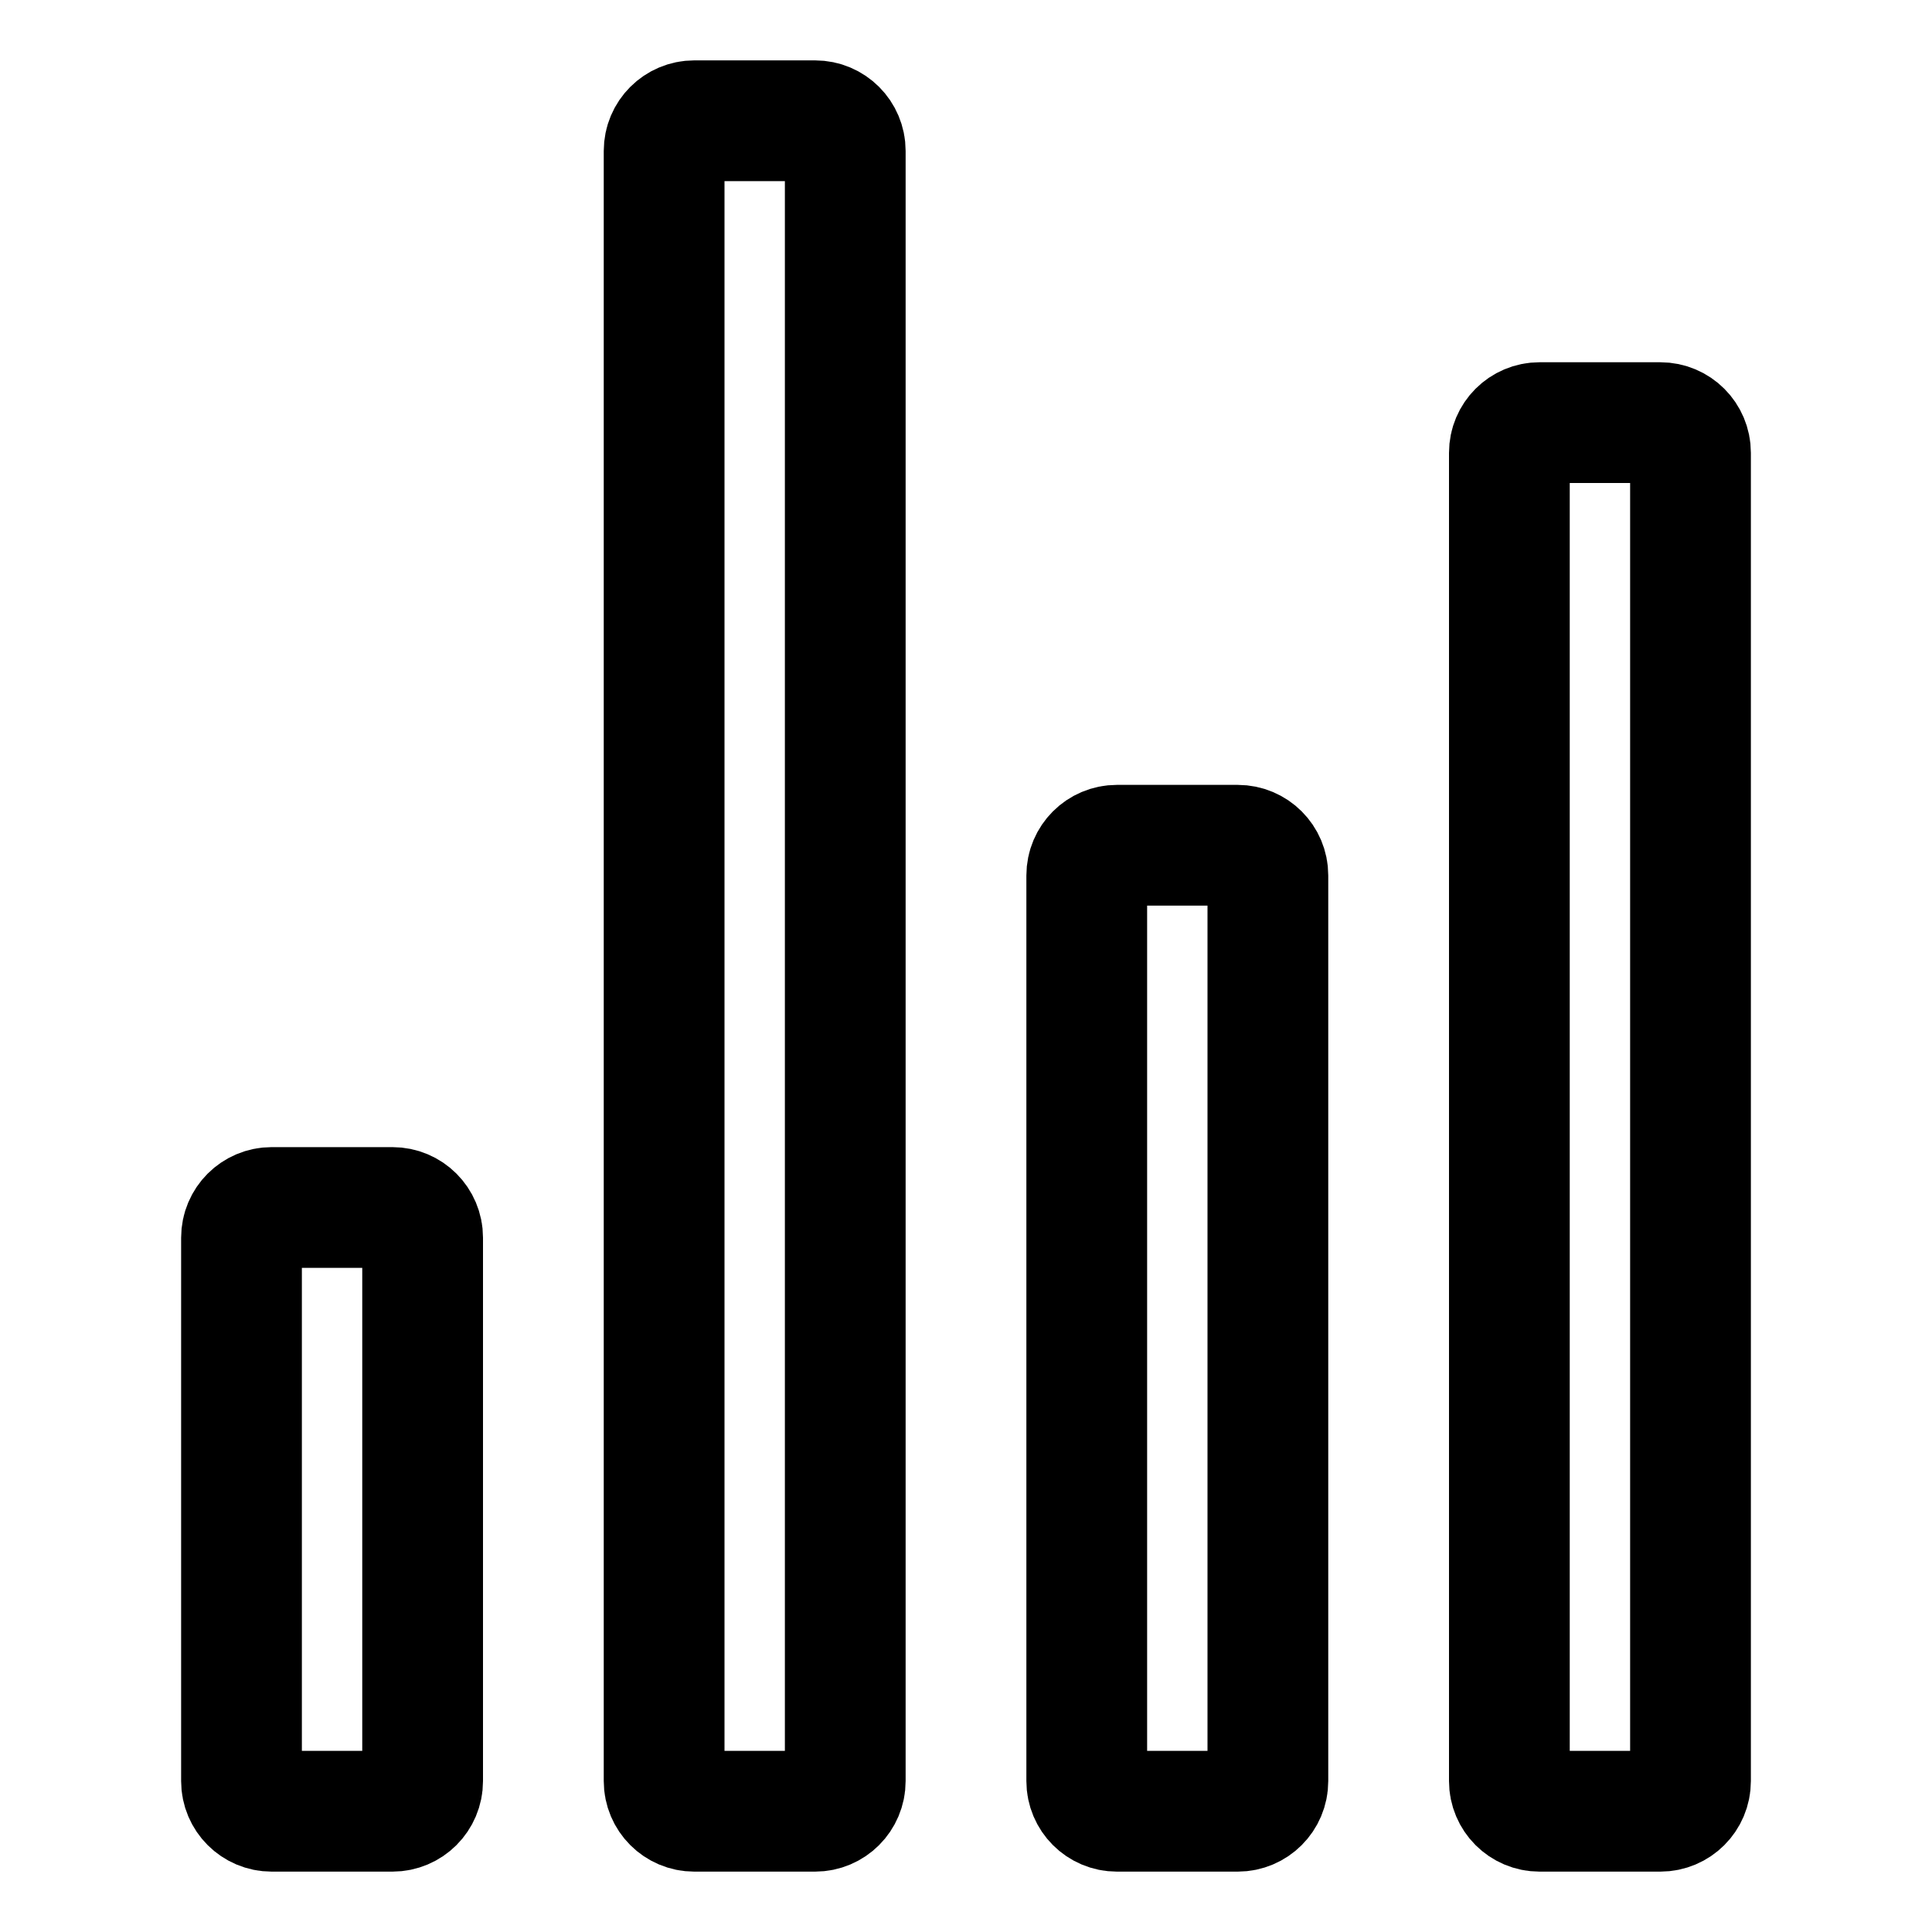
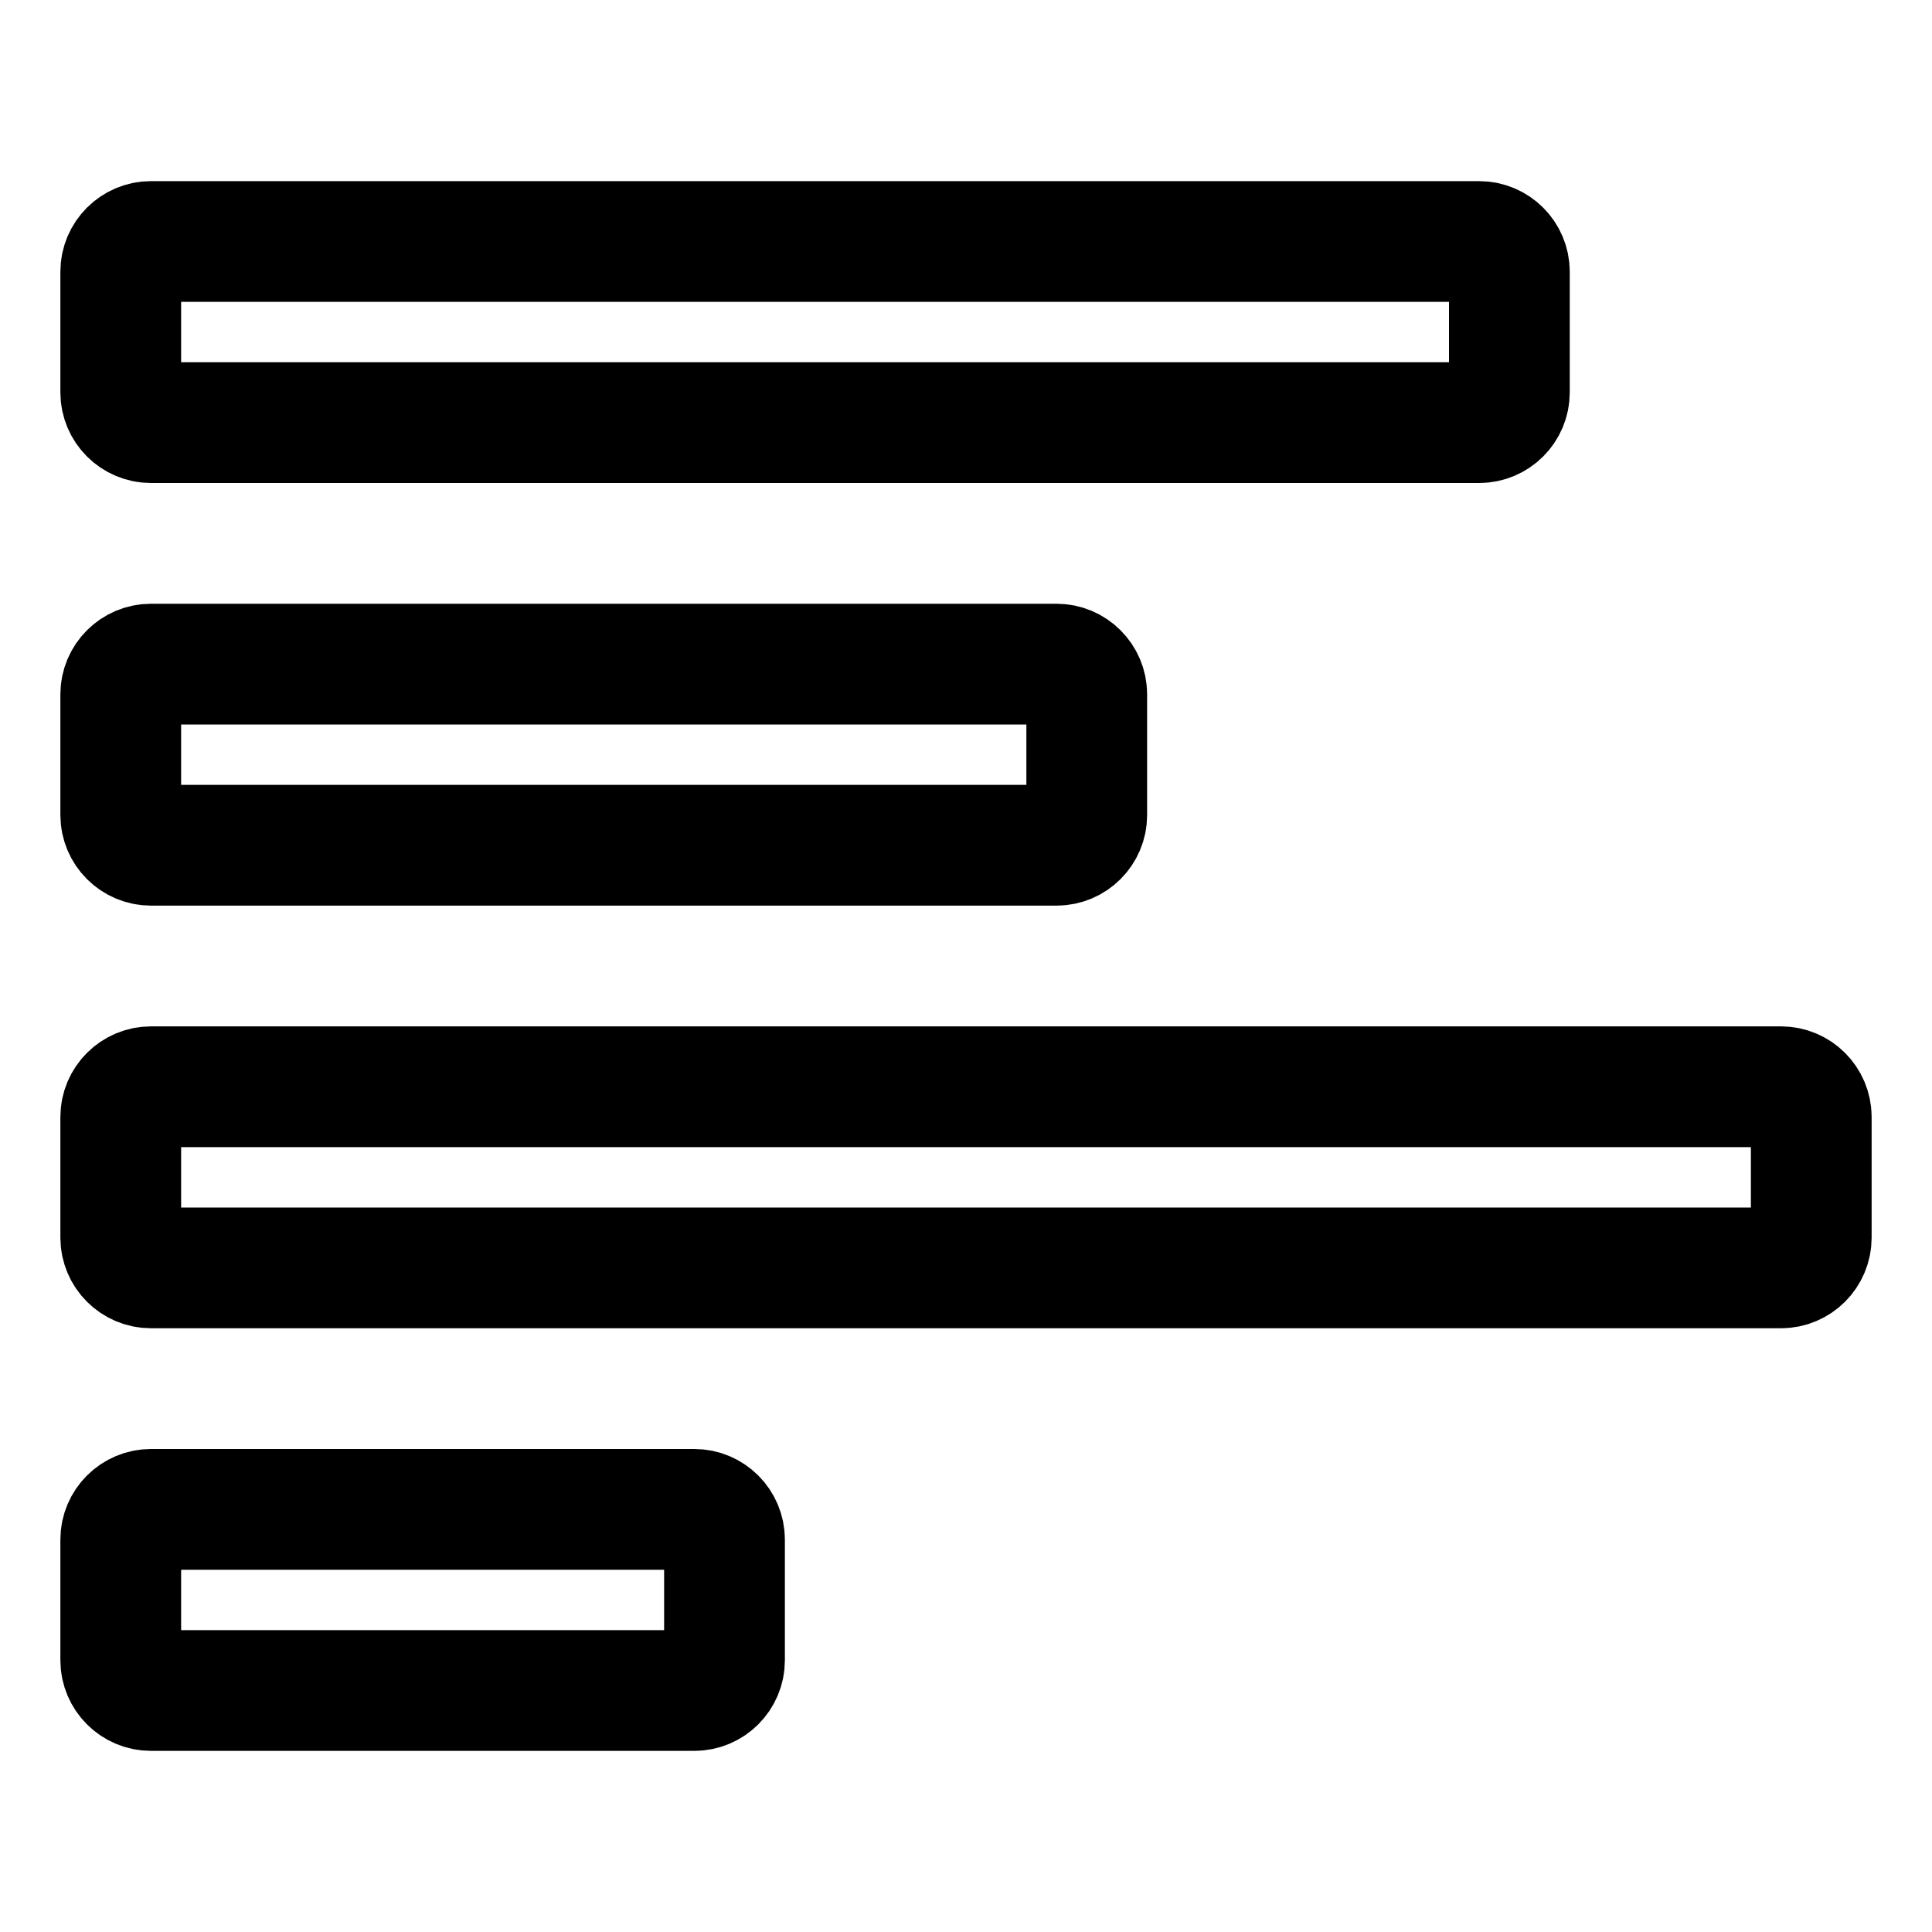
- <svg xmlns="http://www.w3.org/2000/svg" class="ionicon" viewBox="0 0 512 512">
-   <rect x="64" y="320" width="48" height="160" rx="8" ry="8" fill="none" stroke="currentColor" stroke-linecap="round" stroke-linejoin="round" stroke-width="32" />
-   <rect x="288" y="224" width="48" height="256" rx="8" ry="8" fill="none" stroke="currentColor" stroke-linecap="round" stroke-linejoin="round" stroke-width="32" />
-   <rect x="400" y="112" width="48" height="368" rx="8" ry="8" fill="none" stroke="currentColor" stroke-linecap="round" stroke-linejoin="round" stroke-width="32" />
-   <rect x="176" y="32" width="48" height="448" rx="8" ry="8" fill="none" stroke="currentColor" stroke-linecap="round" stroke-linejoin="round" stroke-width="32" />
+ <svg xmlns="http://www.w3.org/2000/svg" version="1.1" id="Layer_1" x="0px" y="0px" viewBox="0 0 512 512" style="enable-background:new 0 0 512 512;" xml:space="preserve">
+   <style type="text/css">
+ 	.st0{fill:none;stroke:#000000;stroke-width:32;stroke-linecap:round;stroke-linejoin:round;}
+ </style>
+   <path class="st0" d="M184,448H40c-4.4,0-8-3.6-8-8v-32c0-4.4,3.6-8,8-8h144c4.4,0,8,3.6,8,8v32C192,444.4,188.4,448,184,448z" />
+   <path class="st0" d="M280,224H40c-4.4,0-8-3.6-8-8v-32c0-4.4,3.6-8,8-8h240c4.4,0,8,3.6,8,8v32C288,220.4,284.4,224,280,224z" />
+   <path class="st0" d="M392,112H40c-4.4,0-8-3.6-8-8V72c0-4.4,3.6-8,8-8h352c4.4,0,8,3.6,8,8v32C400,108.4,396.4,112,392,112z" />
+   <path class="st0" d="M472,336H40c-4.4,0-8-3.6-8-8v-32c0-4.4,3.6-8,8-8h432c4.4,0,8,3.6,8,8v32C480,332.4,476.4,336,472,336z" />
</svg>
